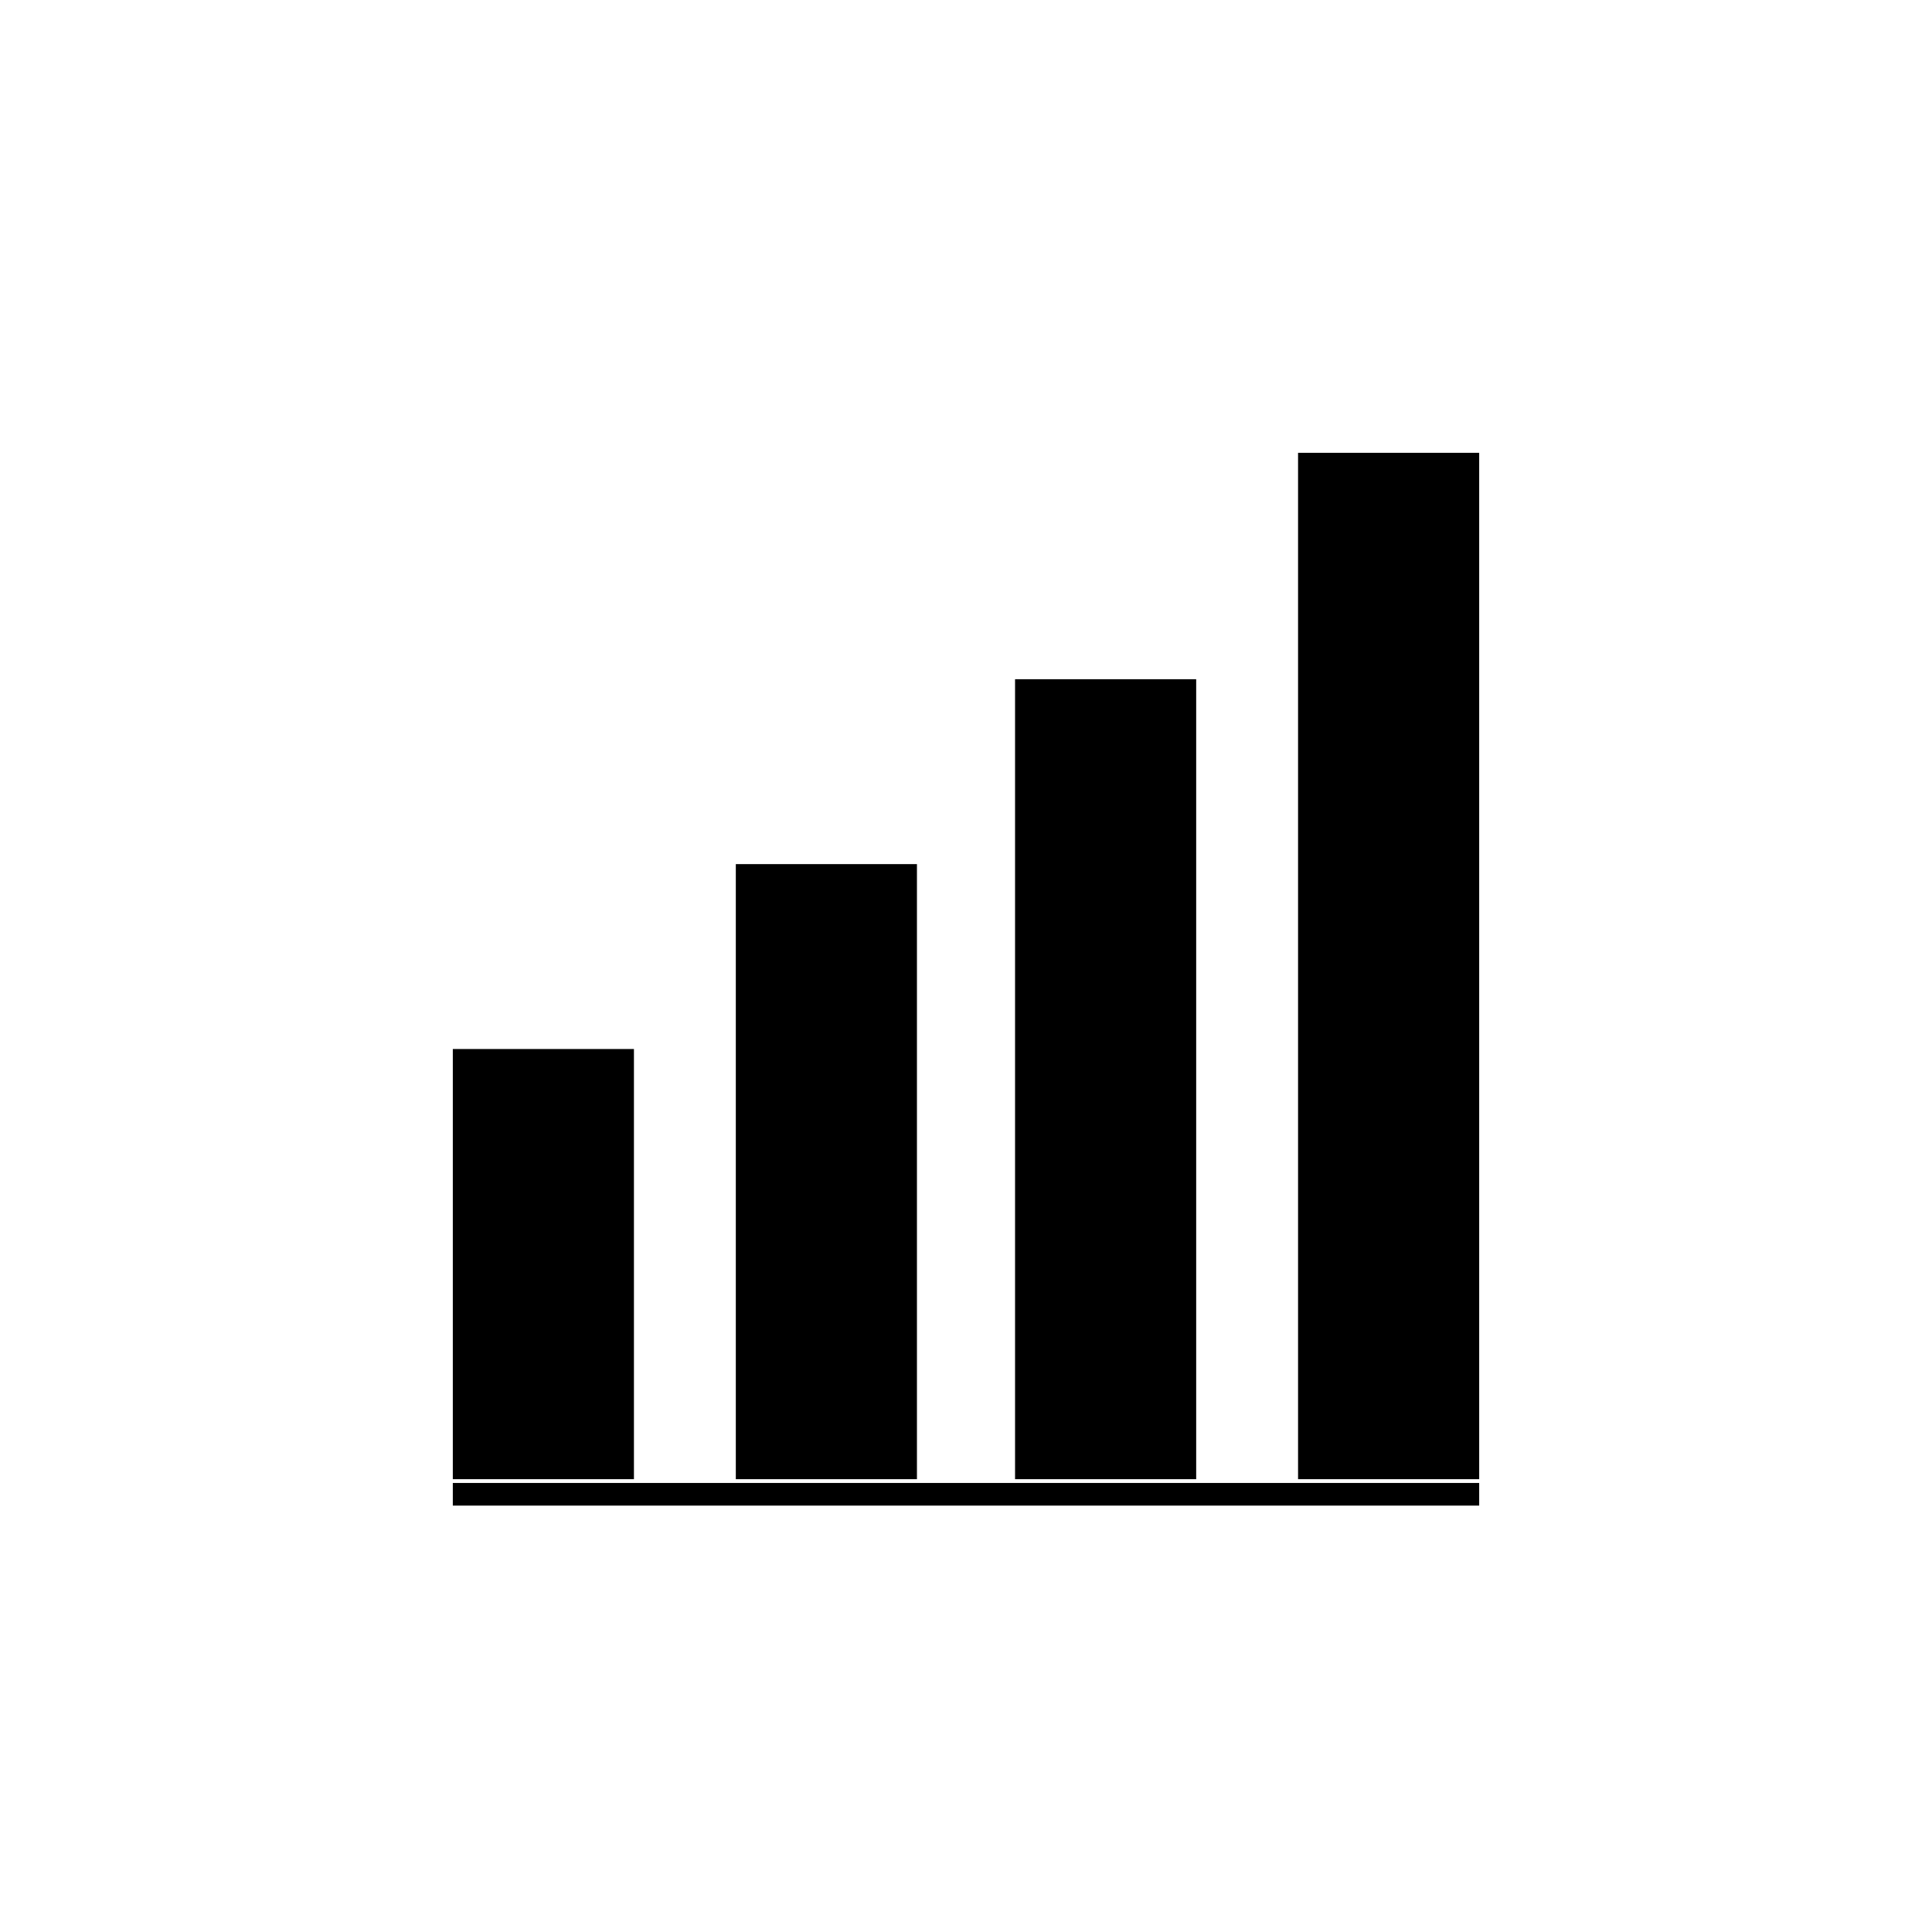
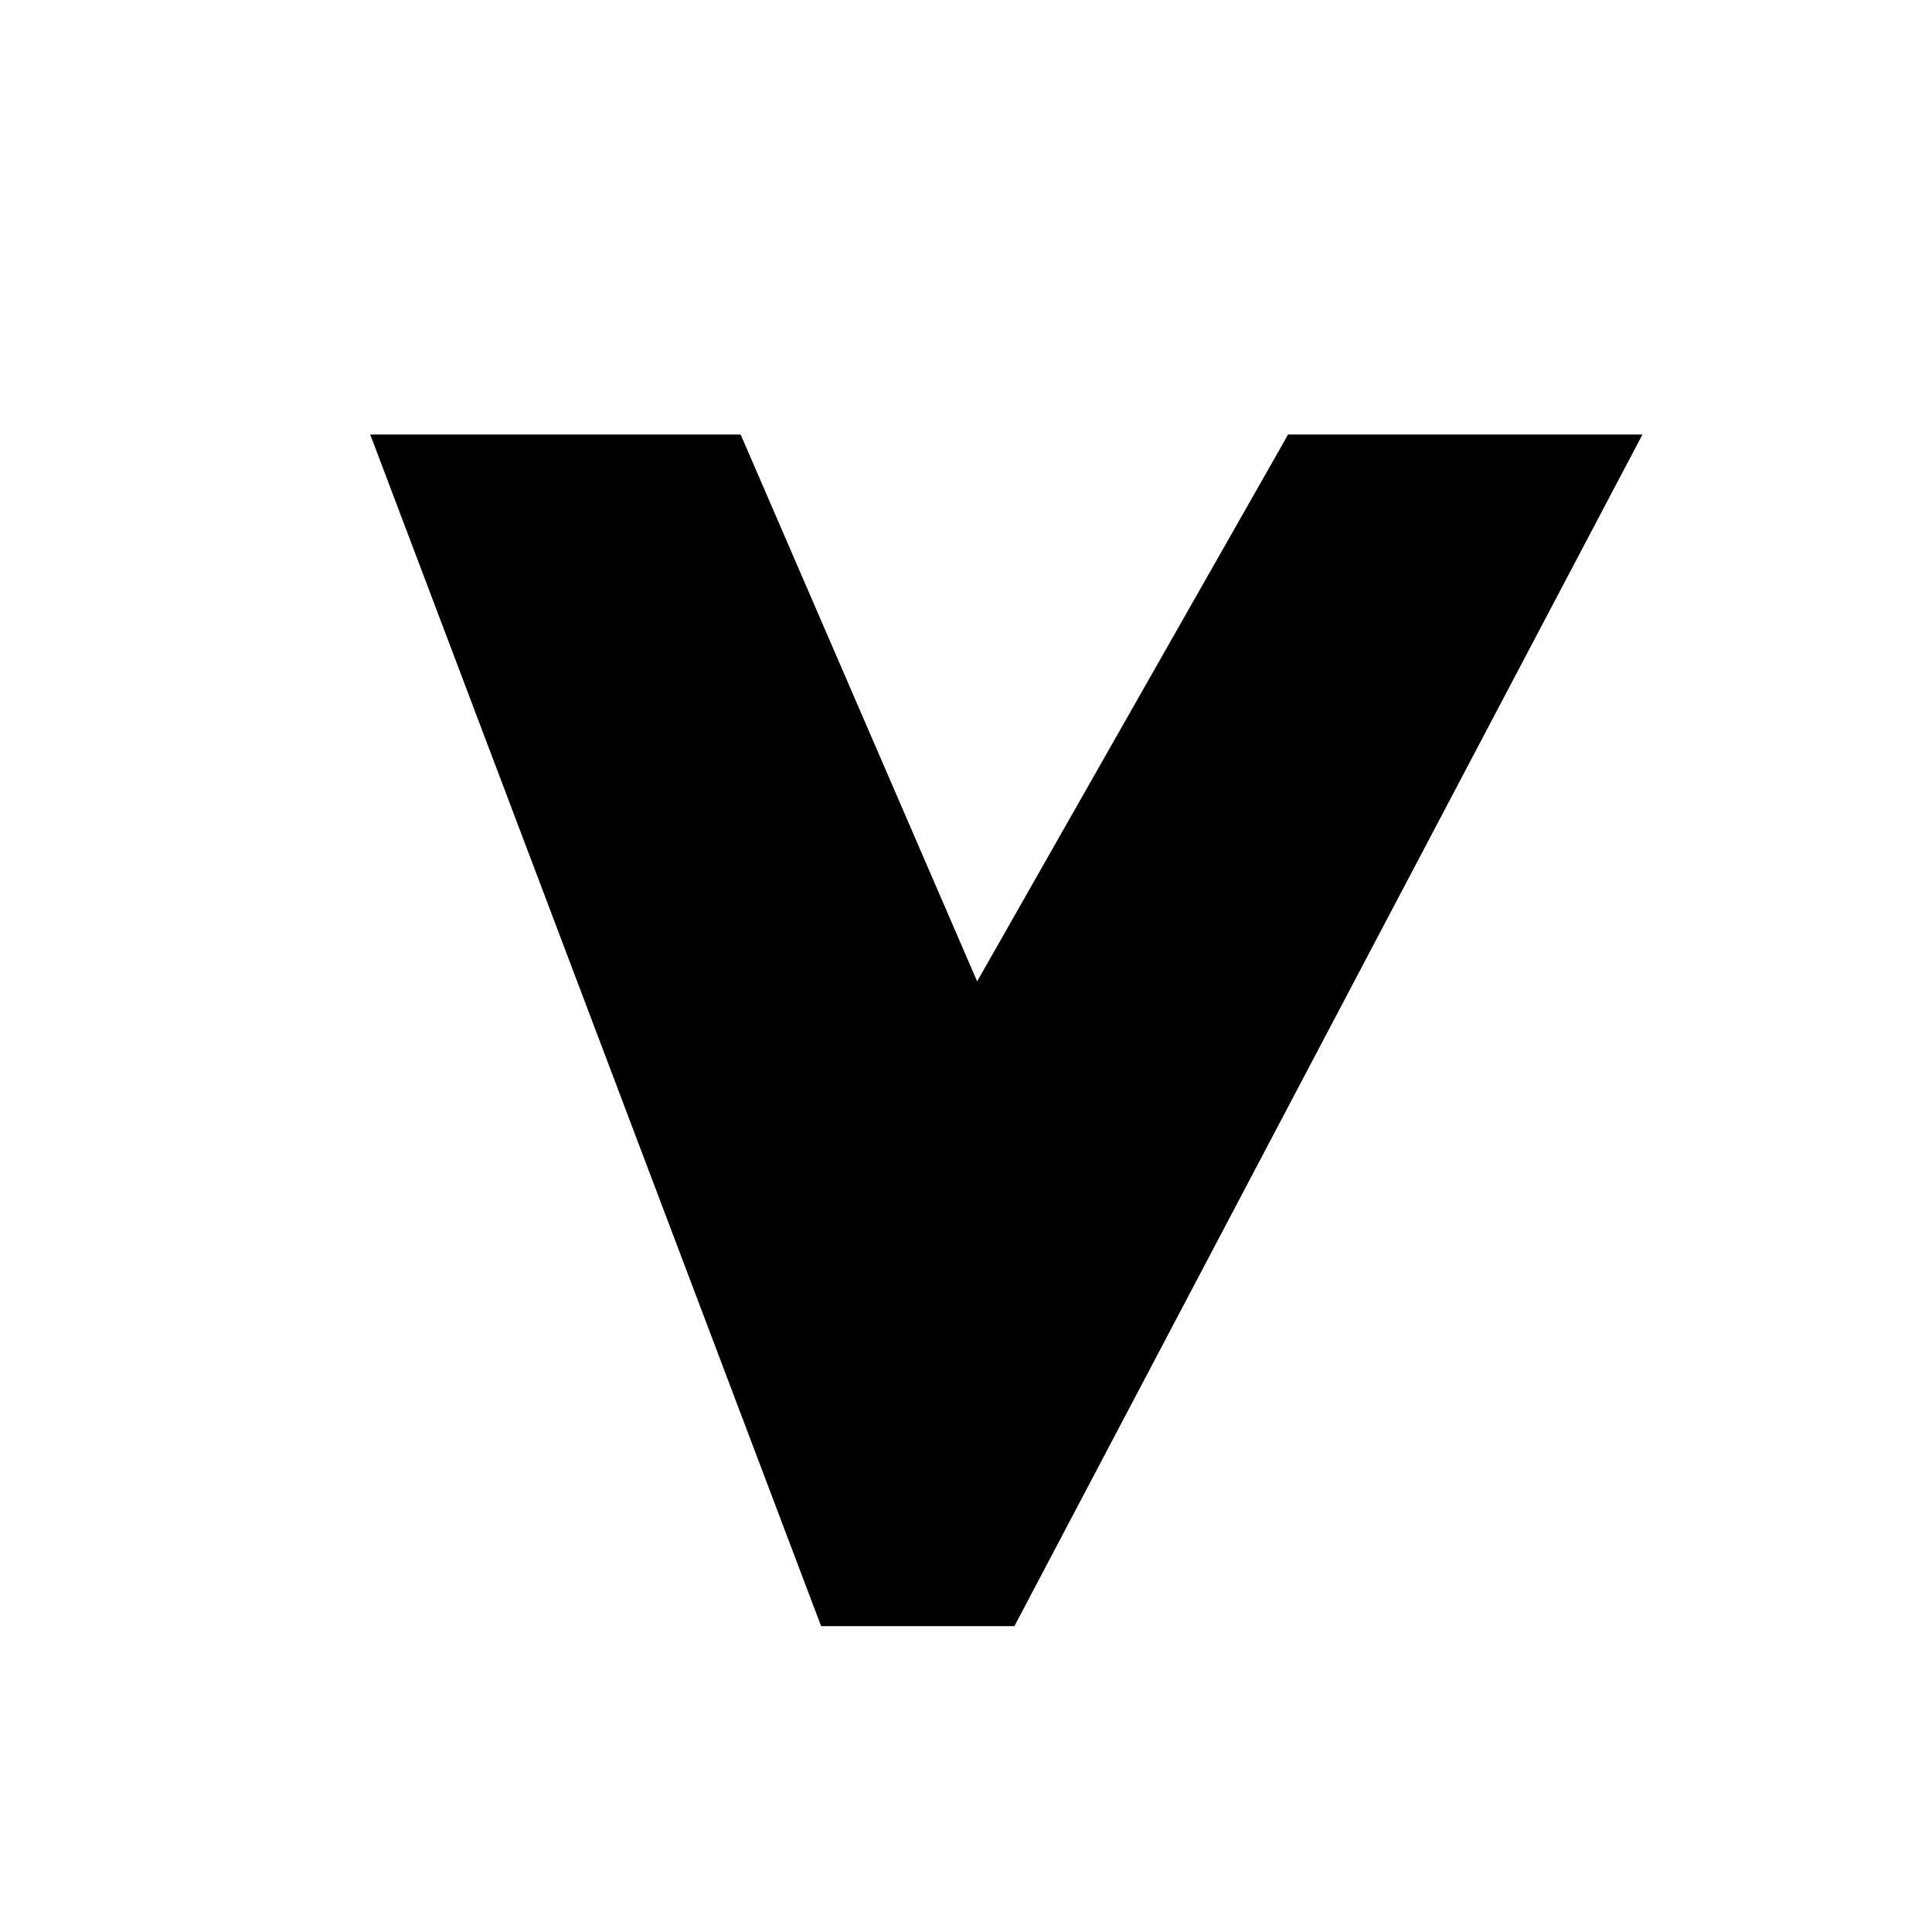
- <svg xmlns="http://www.w3.org/2000/svg" viewBox="0 0 512 512" width="512" height="512">
-   <path fill="black" d="M120 278h48v114h-48z M195 229h48v163h-48z M269 180h48v212h-48z M344 120h48v272h-48z M120 393h272v6h-272z" />
+ <svg xmlns="http://www.w3.org/2000/svg" viewBox="0 0 120 120">
+   <path d="M23 27h23l16 37 18-37h22L63 101H51L23 27Z" />
+   <path d="M80 27h22L63 101 51 78l29-51Z" />
+   <path d="M35 27h11l16 37-11 21-28-58h12Z" />
</svg>
